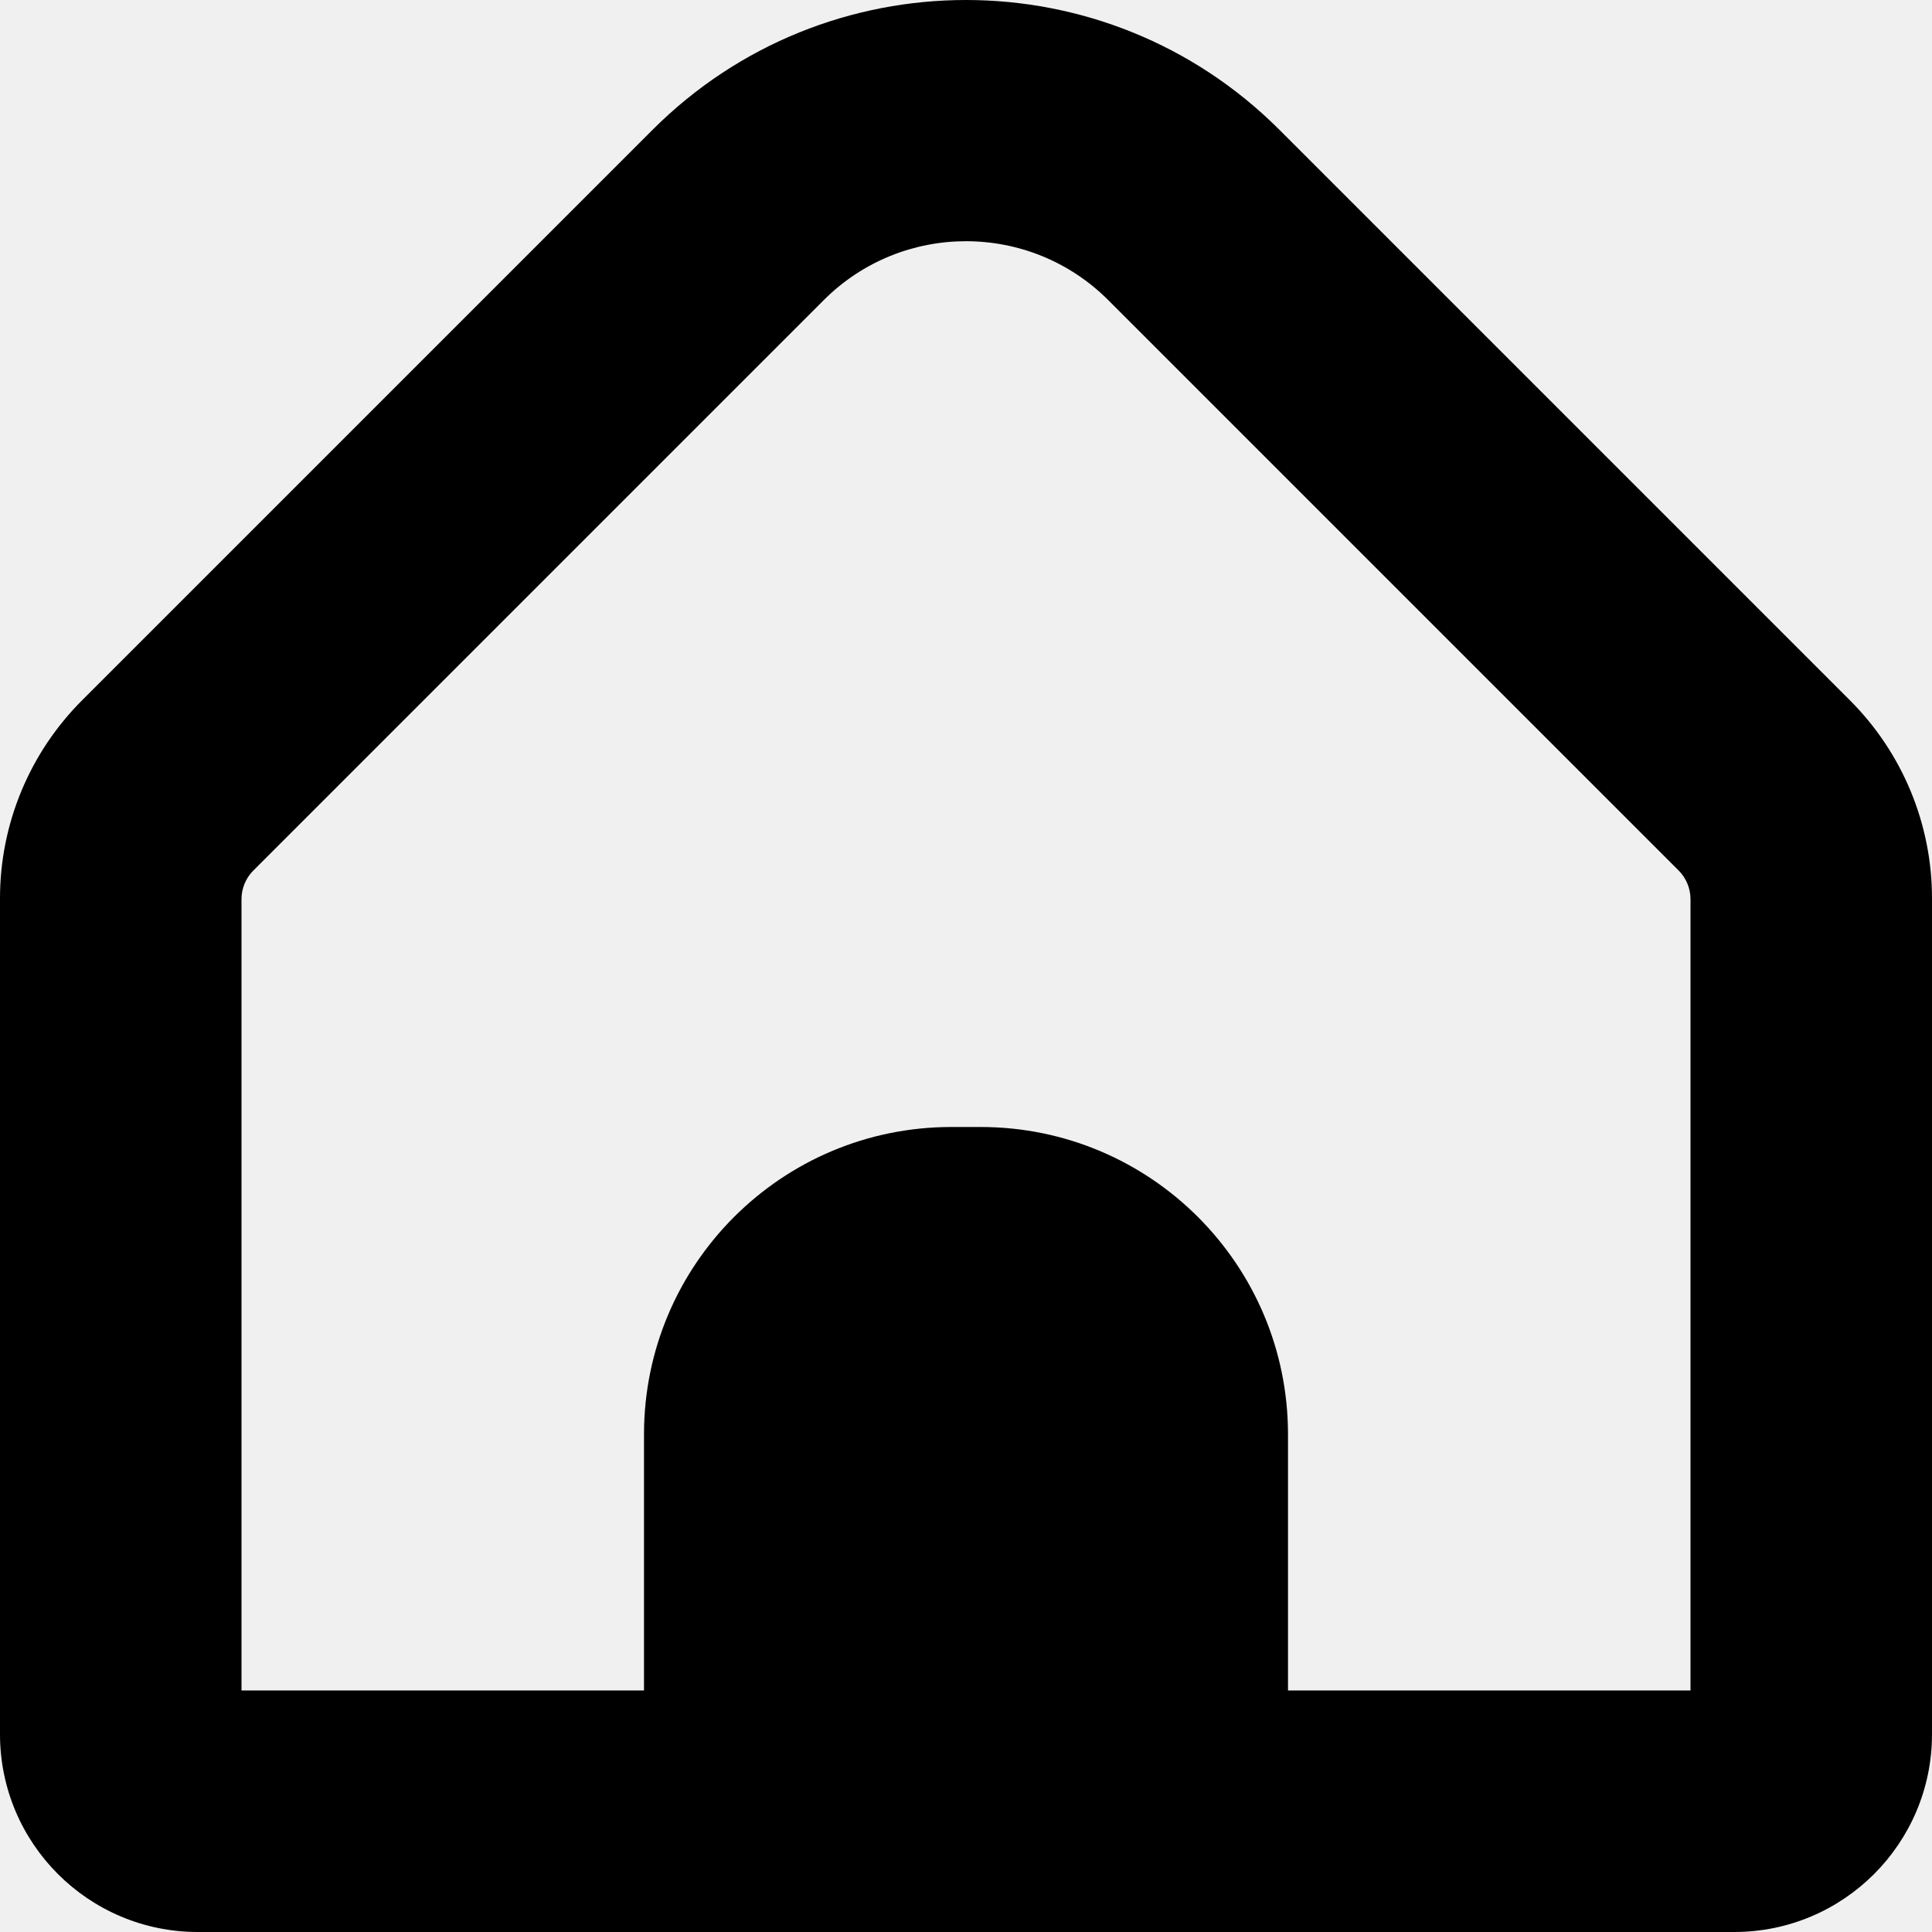
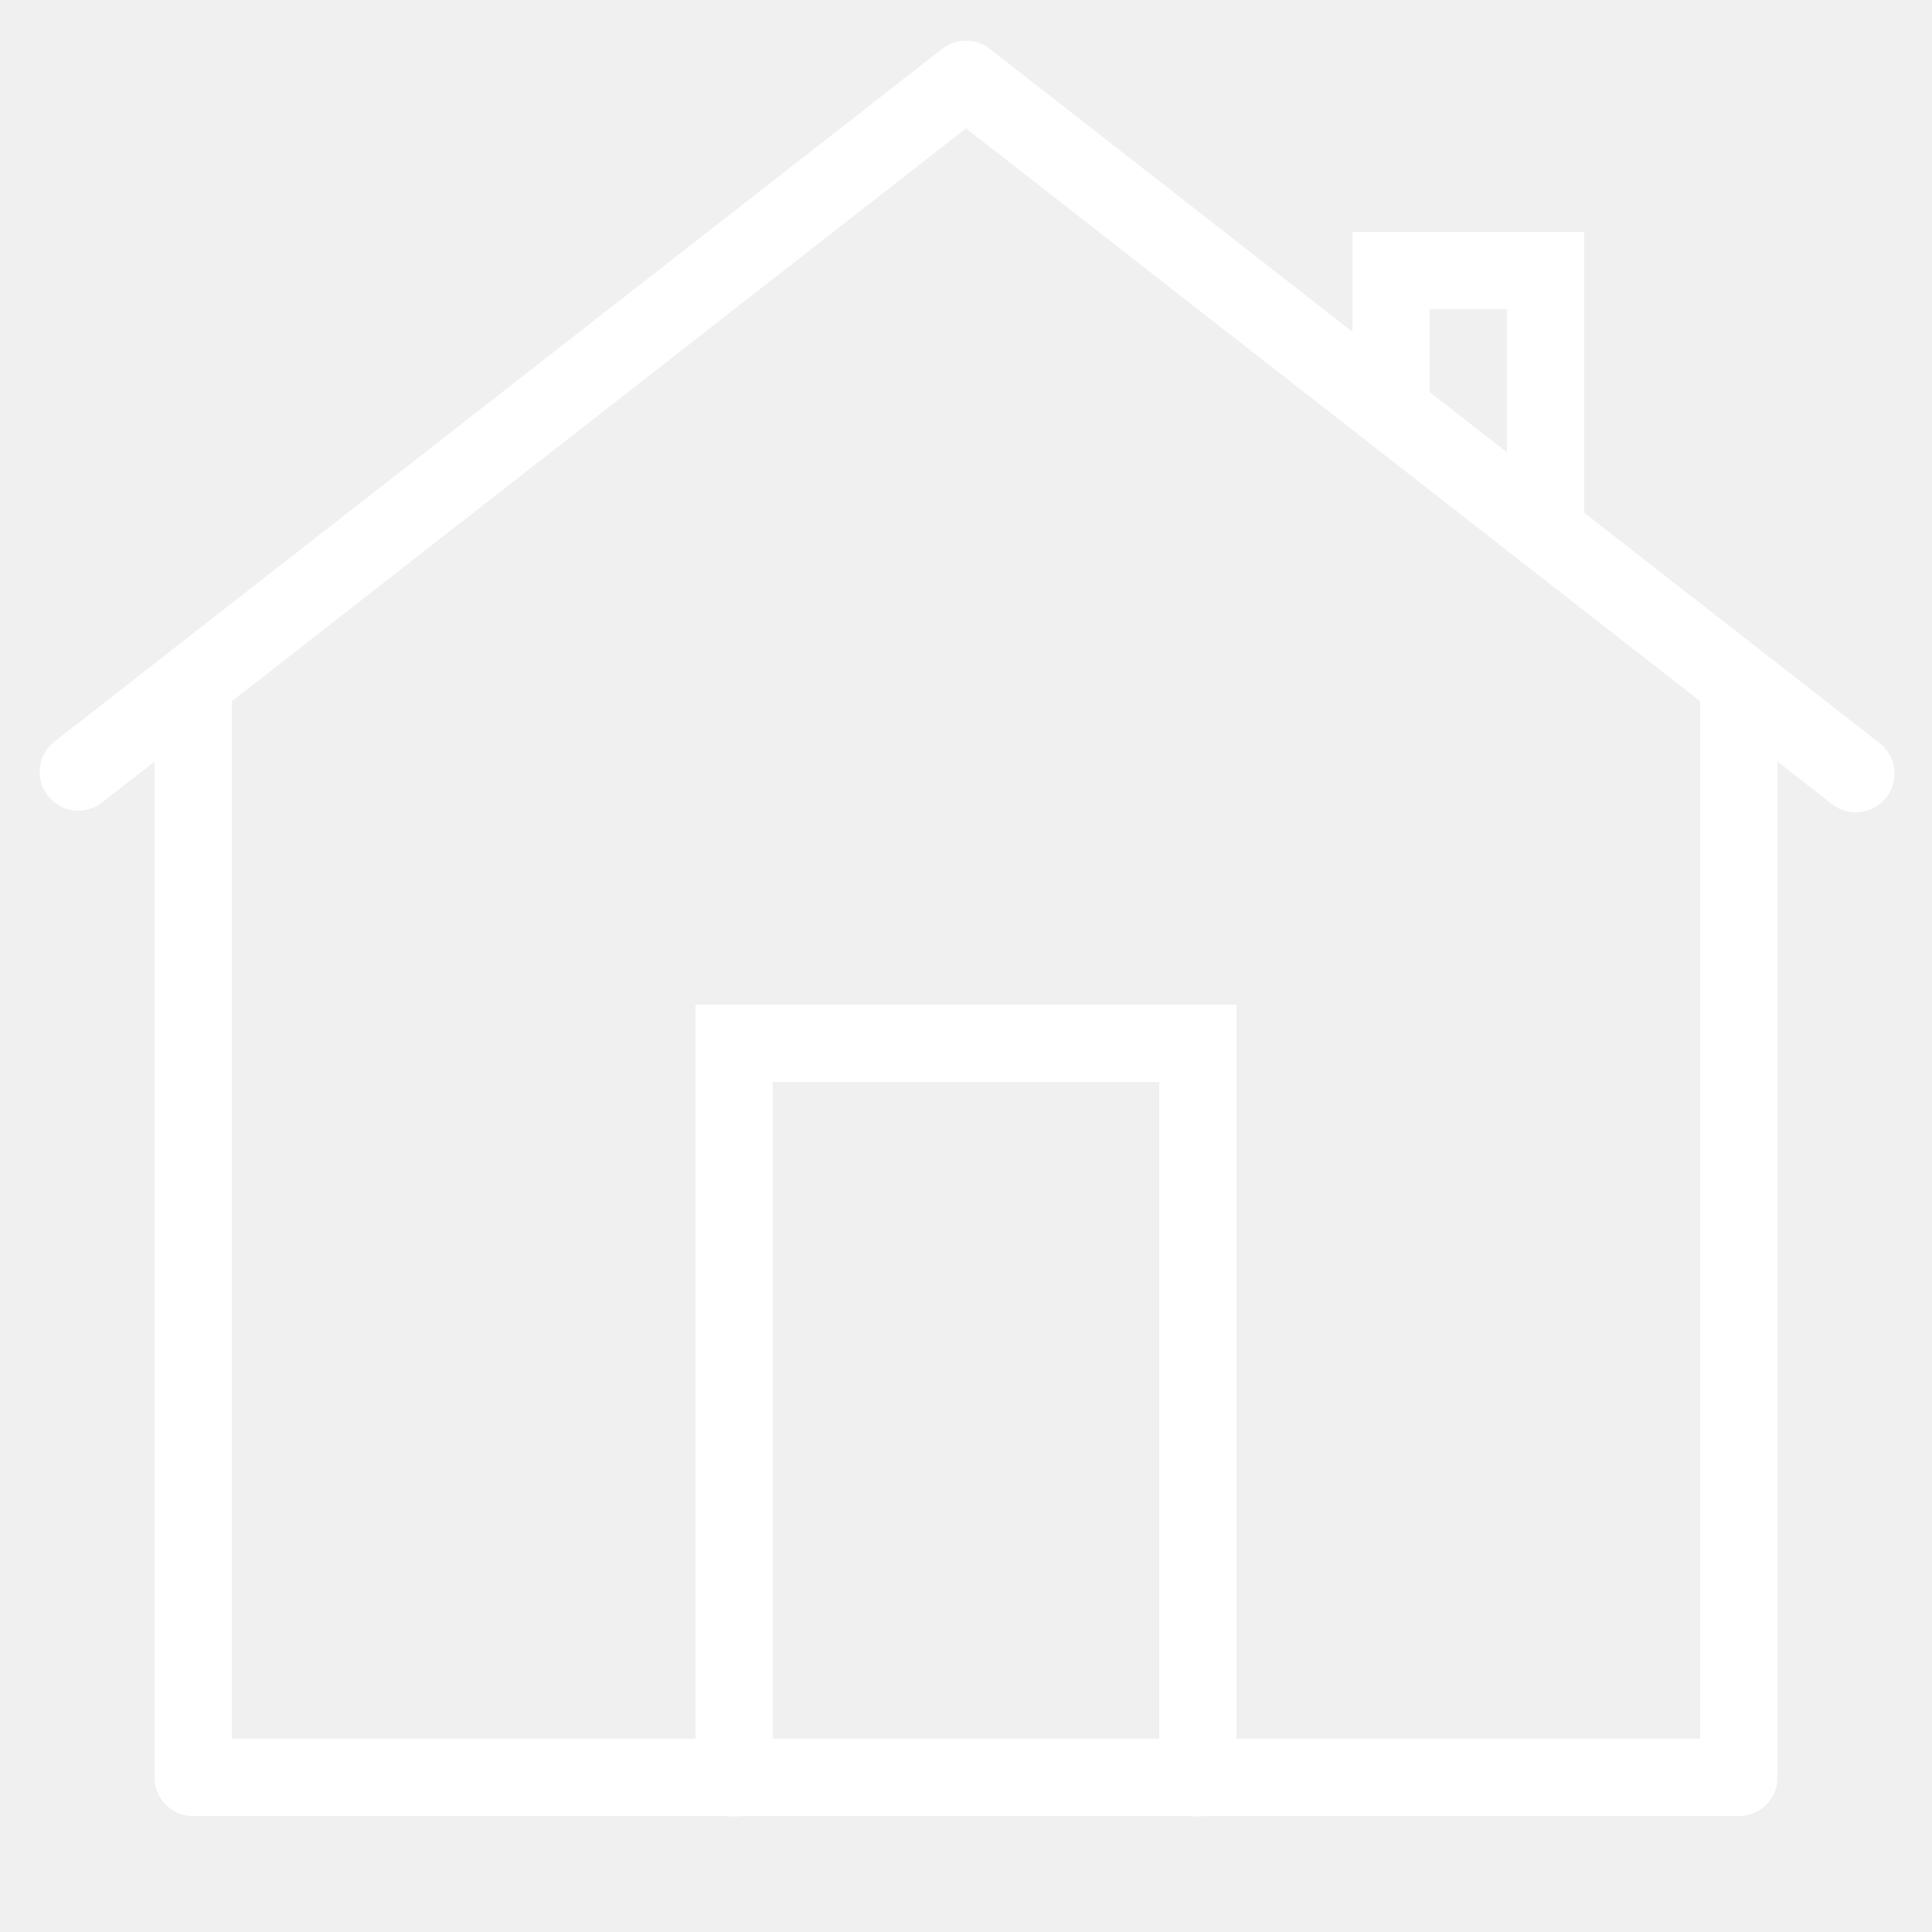
- <svg xmlns="http://www.w3.org/2000/svg" version="1.1" id="Capa_1" x="0px" y="0px" viewBox="0 0 512.001 512.001" style="enable-background:new 0 0 512.001 512.001;" xml:space="preserve" width="512" height="512">
-   <g>
-     <path d="M490.134,185.472L338.966,34.304c-45.855-45.737-120.076-45.737-165.931,0L21.867,185.472   C7.819,199.445-0.055,218.457,0,238.272v221.397C0.047,488.568,23.475,511.976,52.374,512h407.253   c28.899-0.023,52.326-23.432,52.373-52.331V238.272C512.056,218.457,504.182,199.445,490.134,185.472z M448,448H341.334v-67.883   c0-44.984-36.467-81.451-81.451-81.451c0,0,0,0,0,0h-7.765c-44.984,0-81.451,36.467-81.451,81.451l0,0V448H64V238.272   c0.007-2.829,1.125-5.541,3.115-7.552L218.283,79.552c20.825-20.831,54.594-20.835,75.425-0.01c0.003,0.003,0.007,0.007,0.01,0.01   L444.886,230.72c1.989,2.011,3.108,4.723,3.115,7.552V448z" />
-   </g>
+ <svg xmlns="http://www.w3.org/2000/svg" fill="#FFFFFF" viewBox="0 0 50 50" width="50px" height="50px">
+   <path d="M 24.963 1.055 A 1 1 0 0 0 24.385 1.264 L 1.385 19.211 A 1.001 1.001 0 0 0 2.615 20.789 L 4 19.709 L 4 46 A 1 1 0 0 0 5 47 L 18.832 47 A 1 1 0 0 0 19.158 47 L 30.832 47 A 1 1 0 0 0 31.158 47 L 45 47 A 1 1 0 0 0 46 46 L 46 19.709 L 47.385 20.789 A 1.001 1.001 0 1 0 48.615 19.211 L 41 13.27 L 41 6 L 35 6 L 35 8.586 L 25.615 1.264 A 1 1 0 0 0 24.963 1.055 z M 25 3.322 L 44 18.148 L 44 45 L 32 45 L 32 26 L 18 26 L 18 45 L 6 45 L 6 18.148 L 25 3.322 z M 37 8 L 39 8 L 39 11.709 L 37 10.146 L 37 8 z M 20 28 L 30 28 L 30 45 L 20 45 L 20 28 z" />
</svg>
